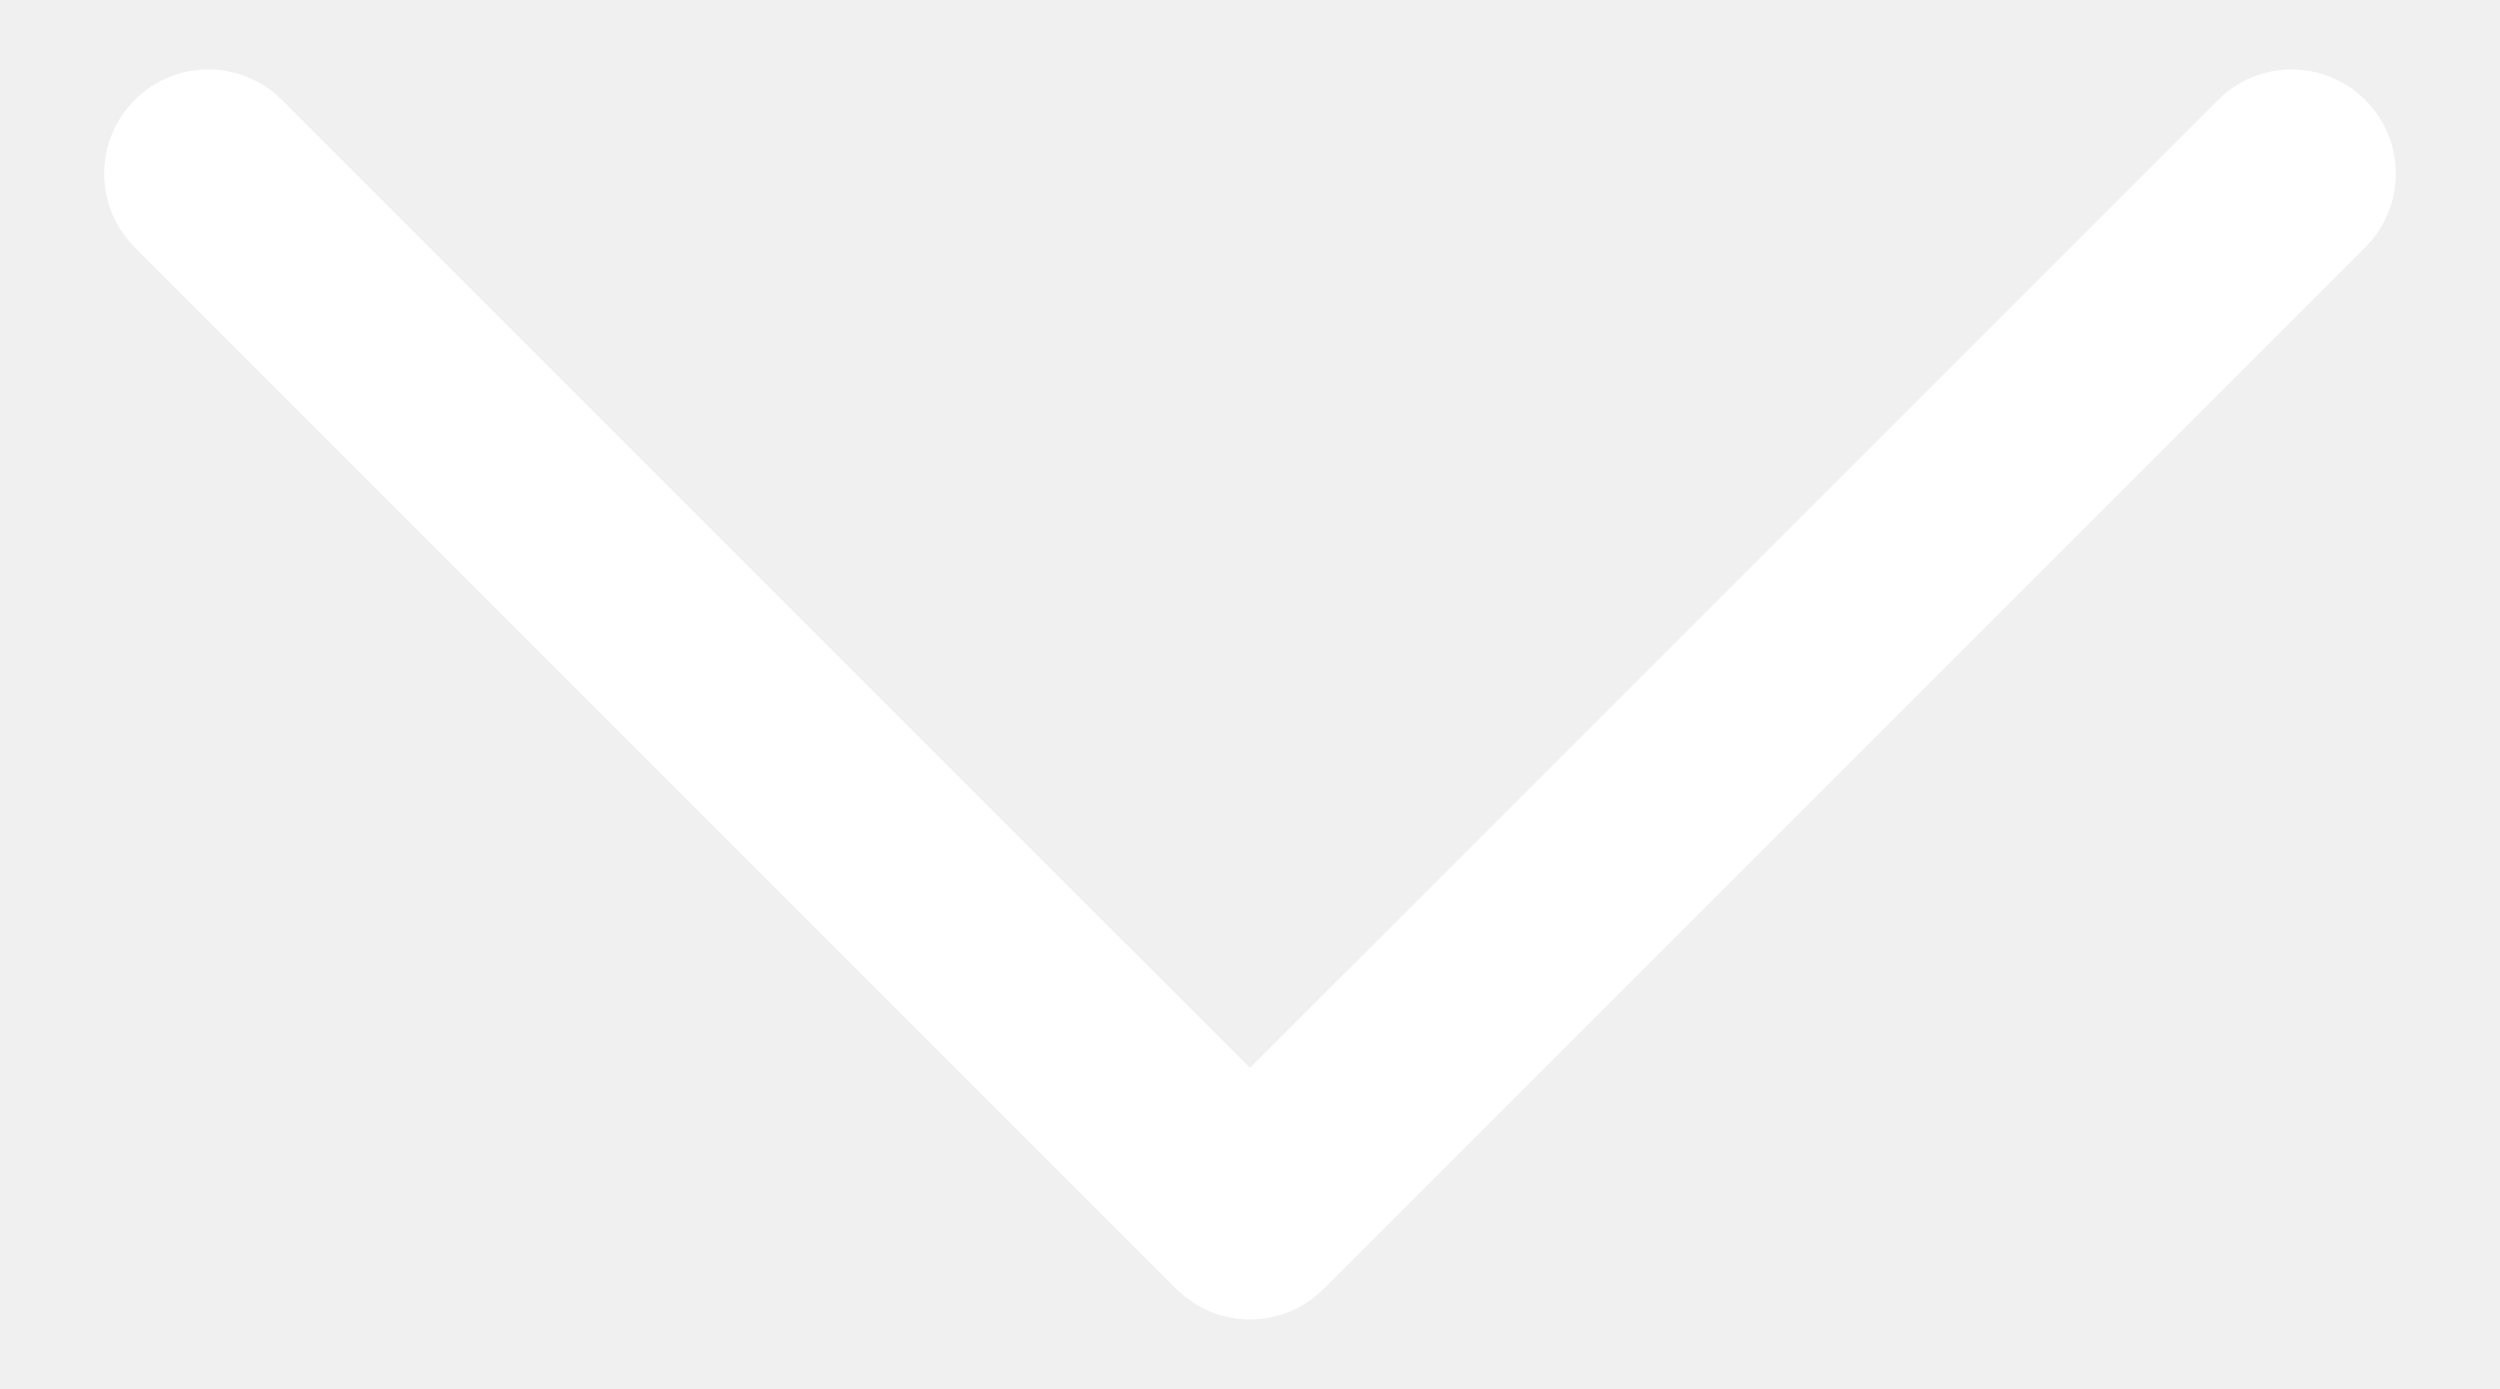
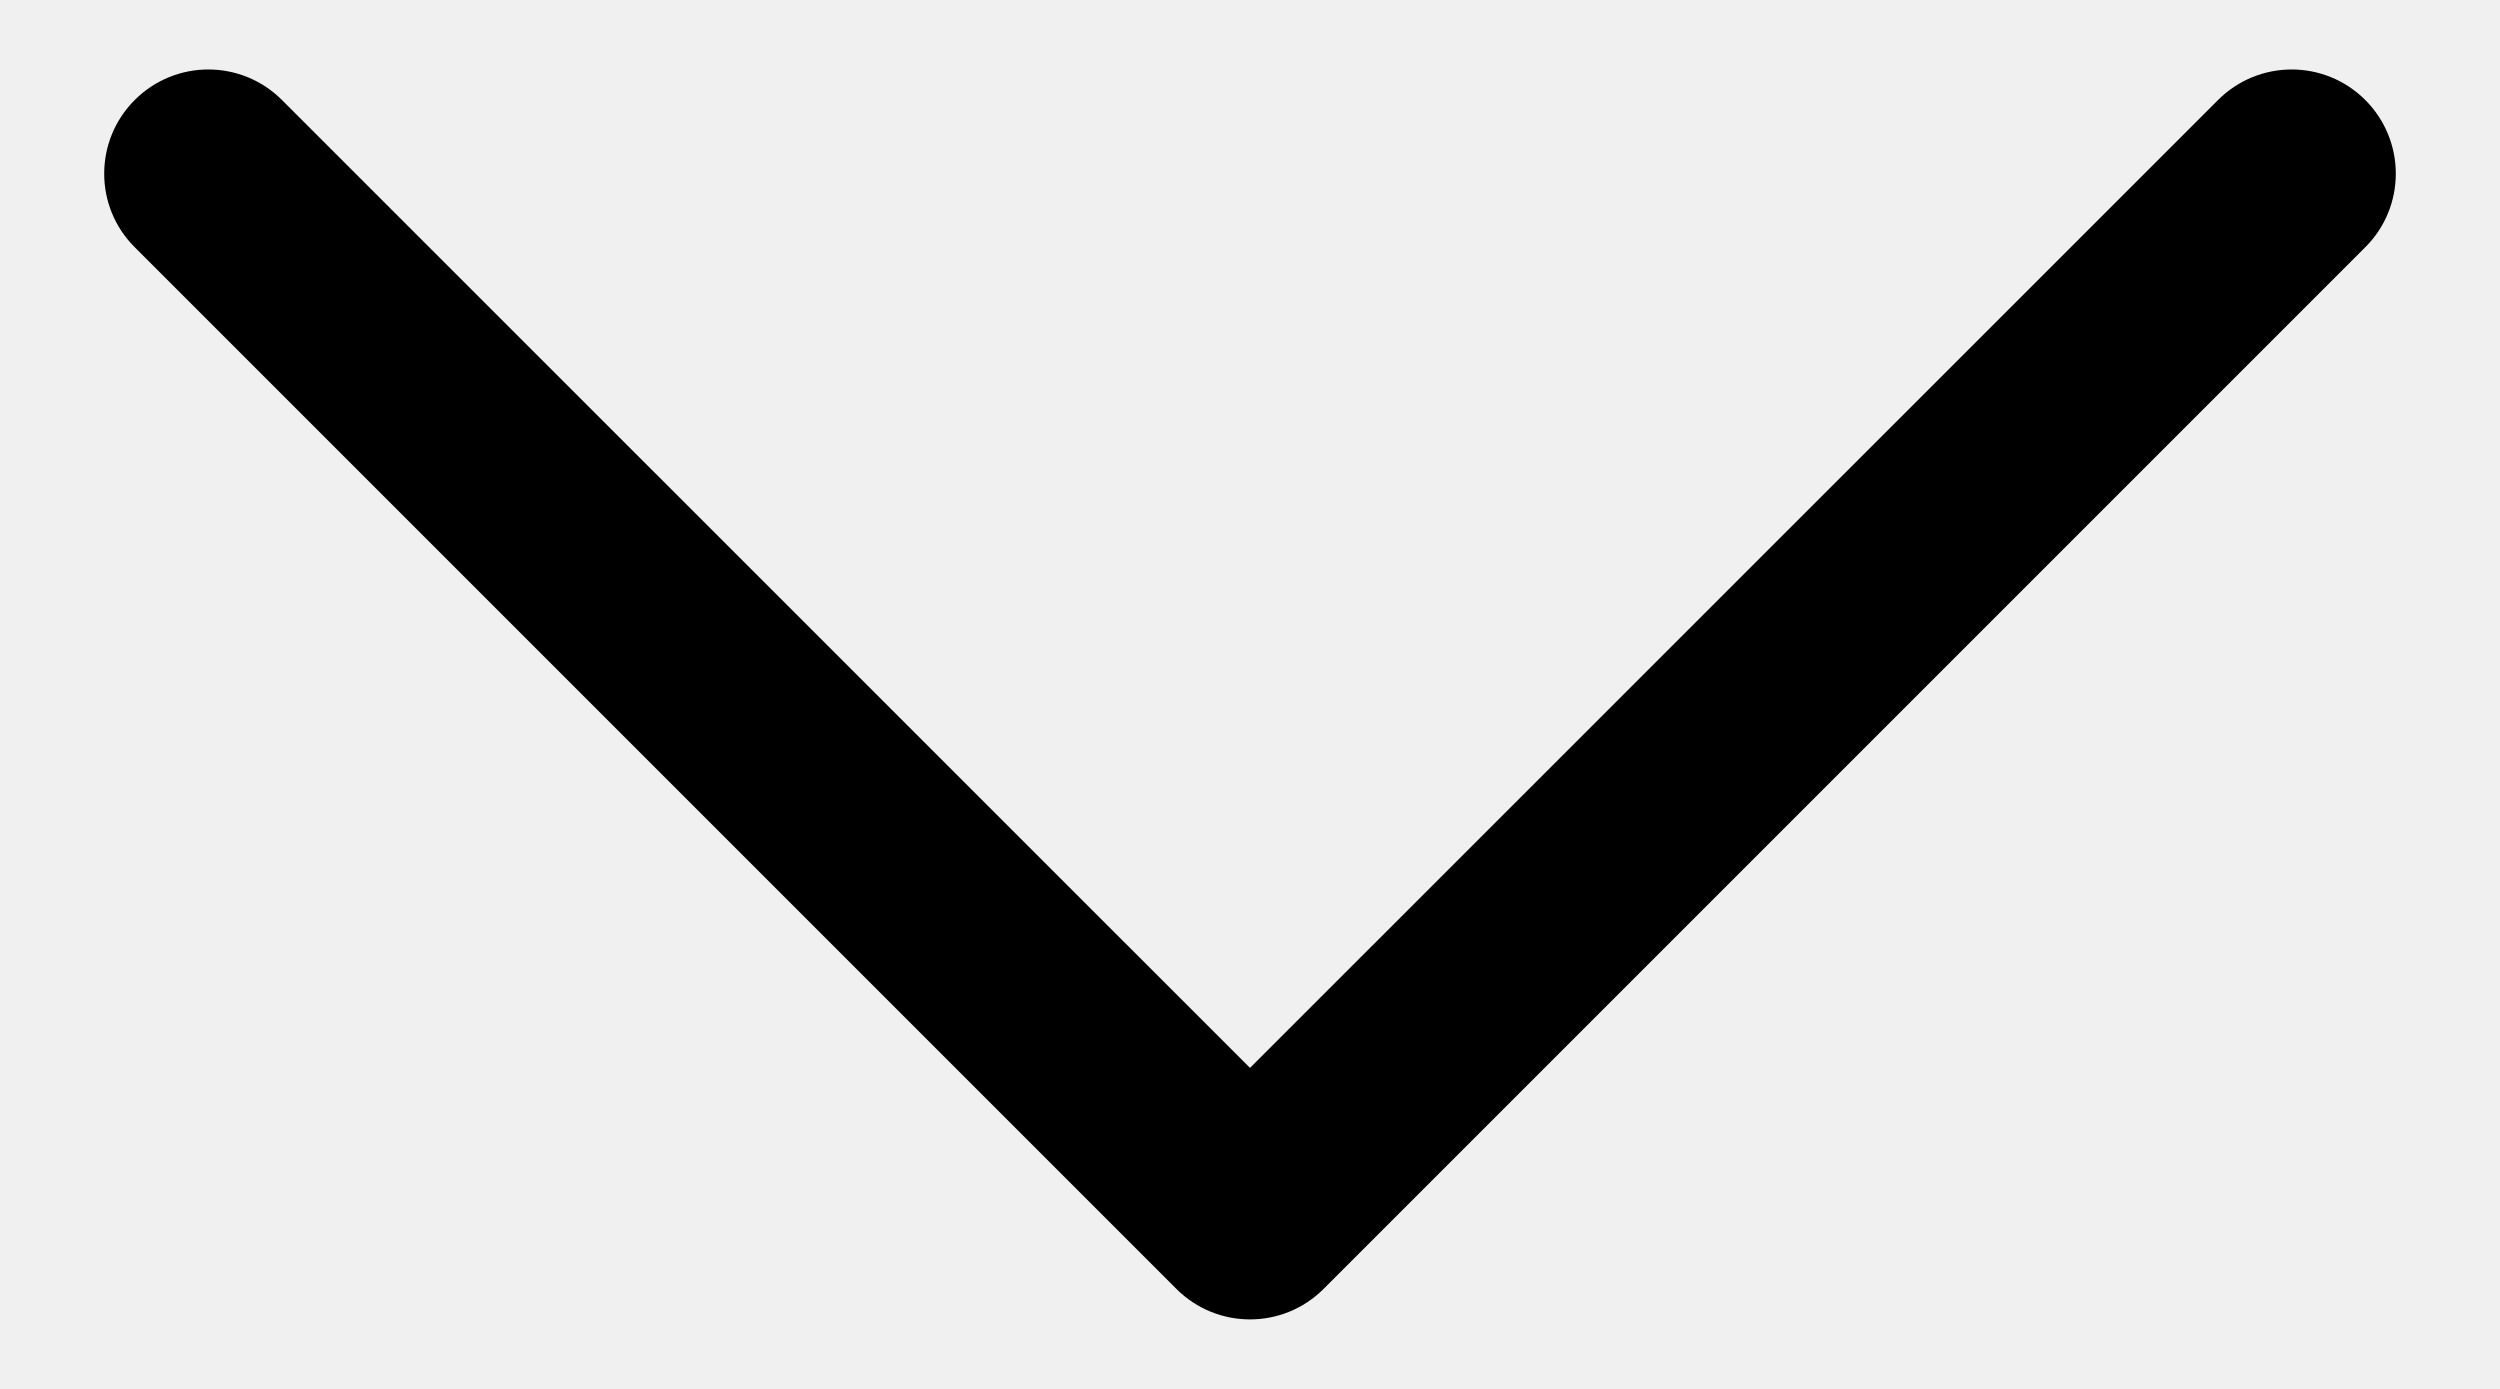
<svg xmlns="http://www.w3.org/2000/svg" width="18" height="10" viewBox="0 0 18 10" fill="none">
-   <path fill-rule="evenodd" clip-rule="evenodd" d="M9.53 9.28C9.237 9.573 8.763 9.573 8.47 9.28L0.97 1.78C0.677 1.488 0.677 1.013 0.97 0.72C1.263 0.427 1.737 0.427 2.03 0.72L9 7.689L15.97 0.72C16.263 0.427 16.737 0.427 17.03 0.72C17.323 1.013 17.323 1.488 17.03 1.78L9.53 9.28Z" fill="white" />
+   <path fill-rule="evenodd" clip-rule="evenodd" d="M9.53 9.28C9.237 9.573 8.763 9.573 8.47 9.28L0.97 1.78C0.677 1.488 0.677 1.013 0.97 0.72C1.263 0.427 1.737 0.427 2.03 0.72L9 7.689L15.97 0.72C16.263 0.427 16.737 0.427 17.03 0.72C17.323 1.013 17.323 1.488 17.03 1.78L9.53 9.28Z" fill="black" />
</svg>
